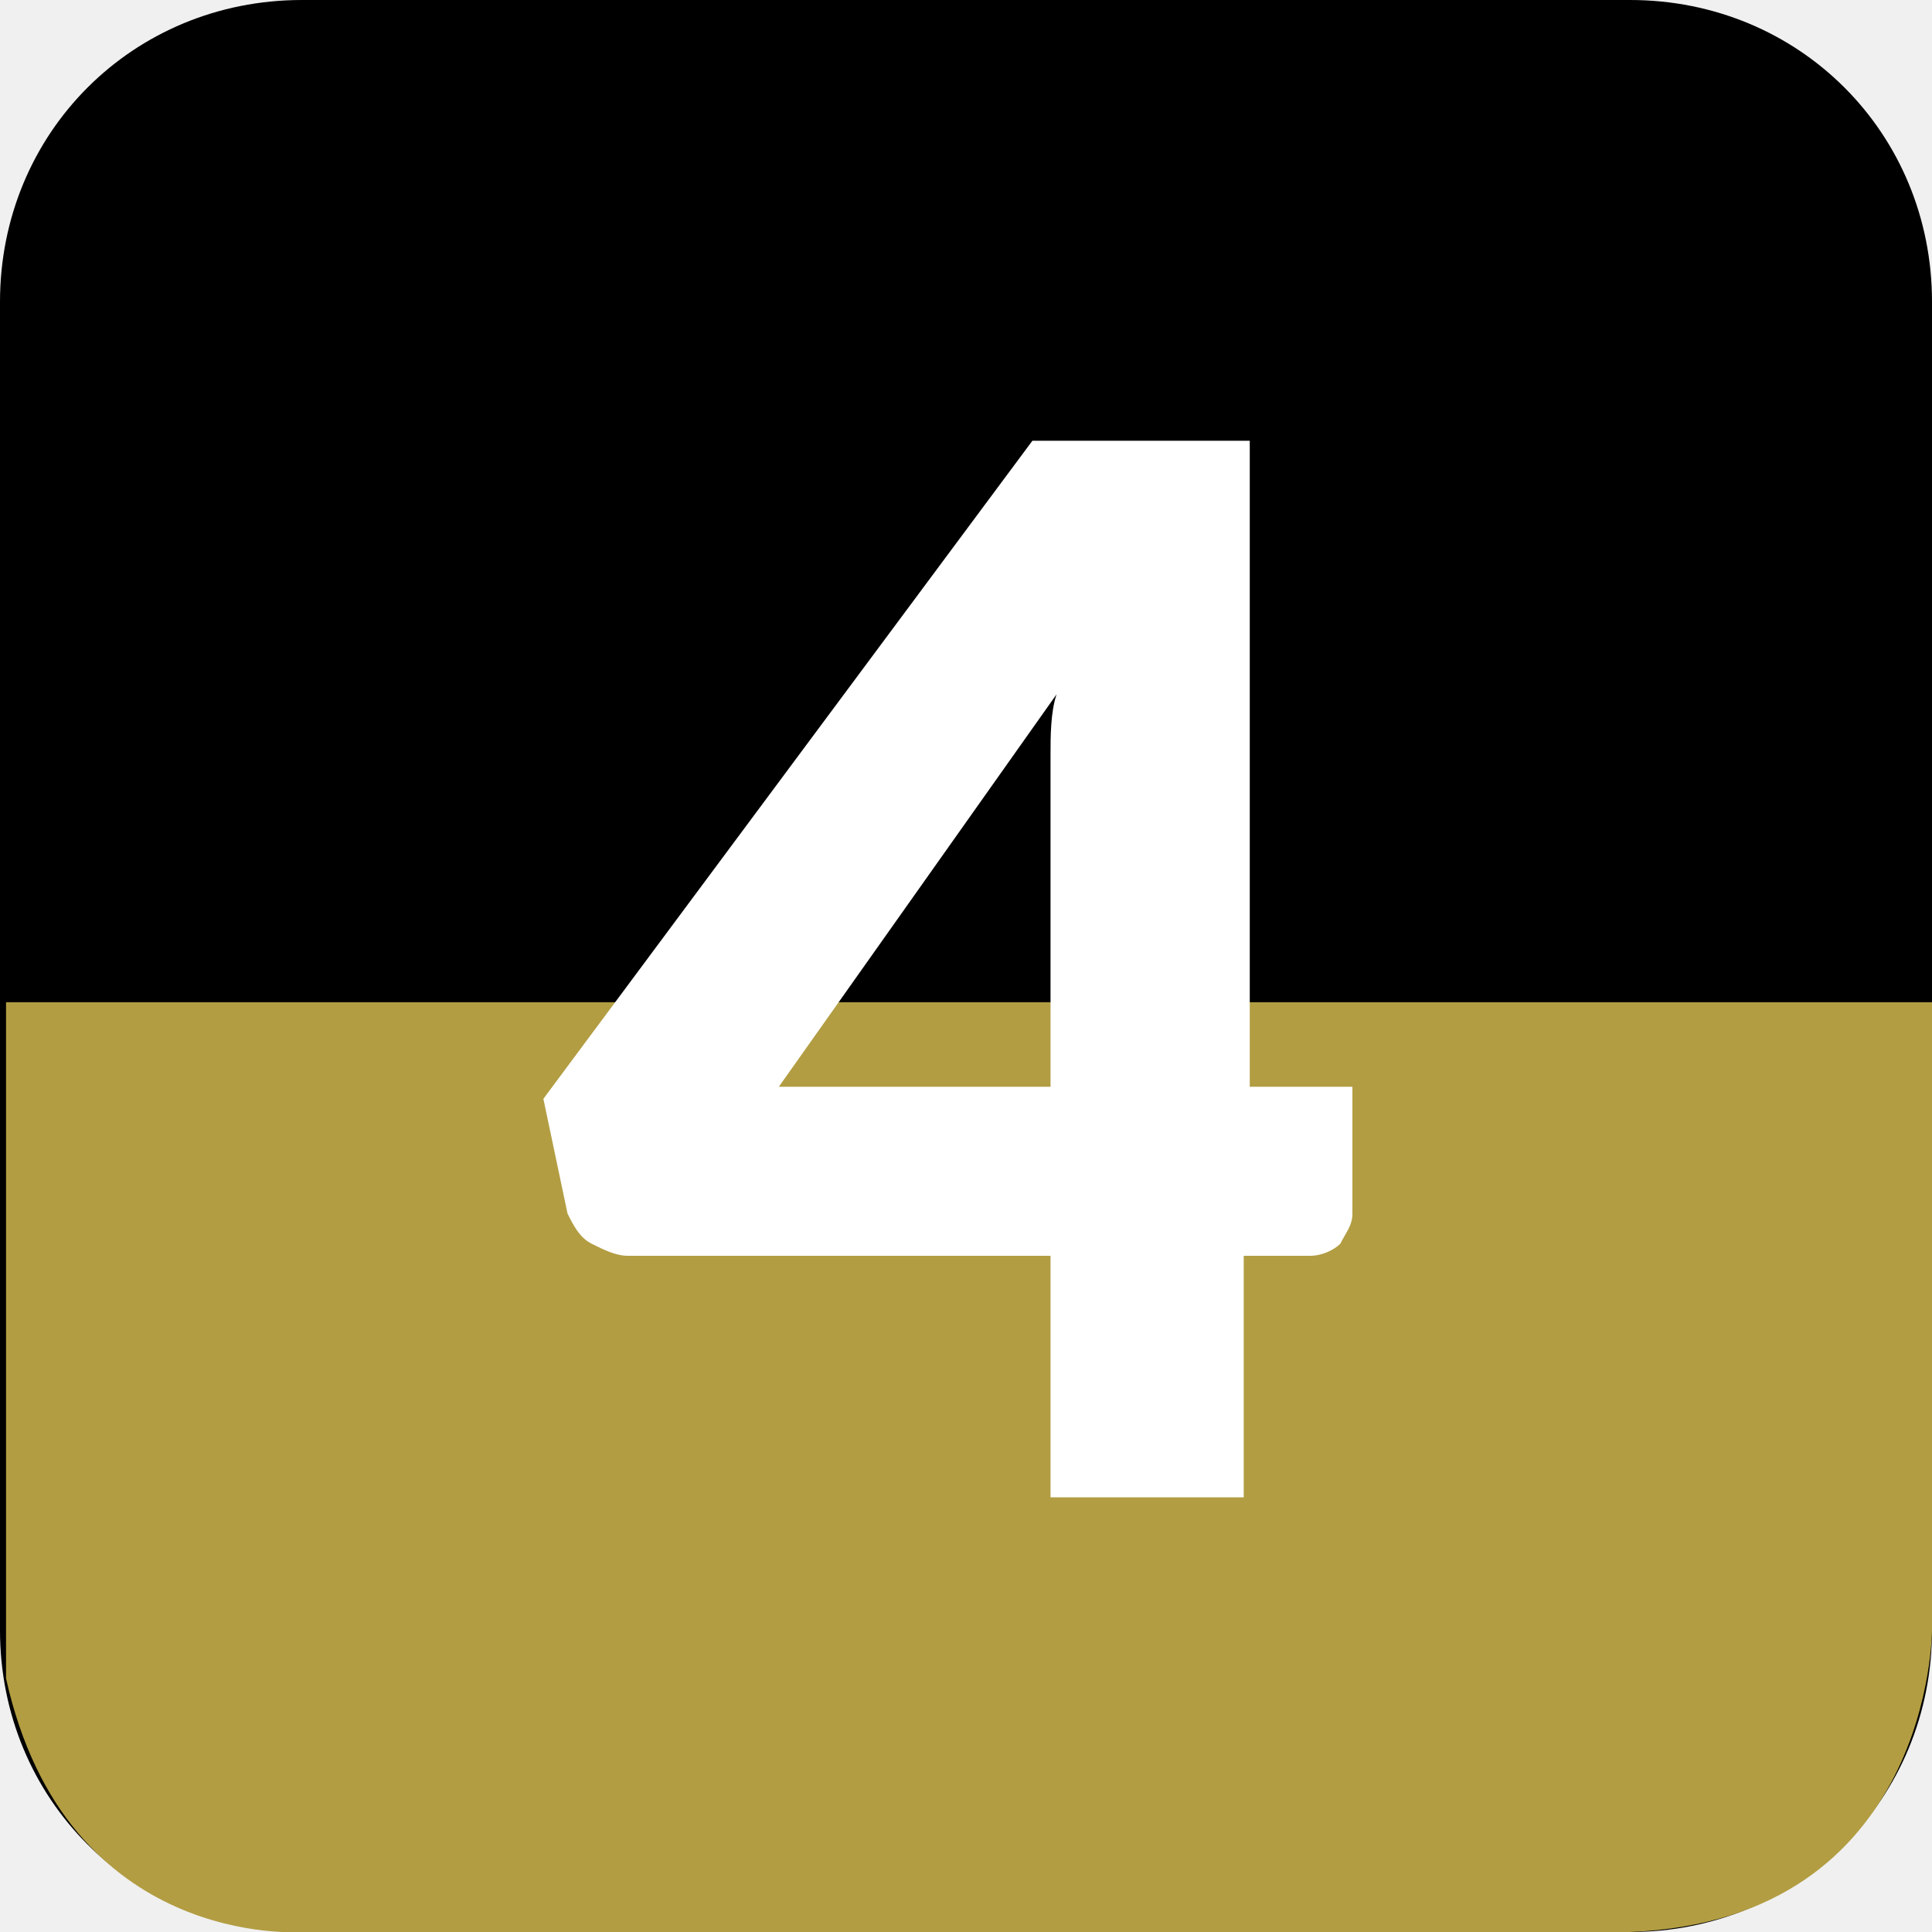
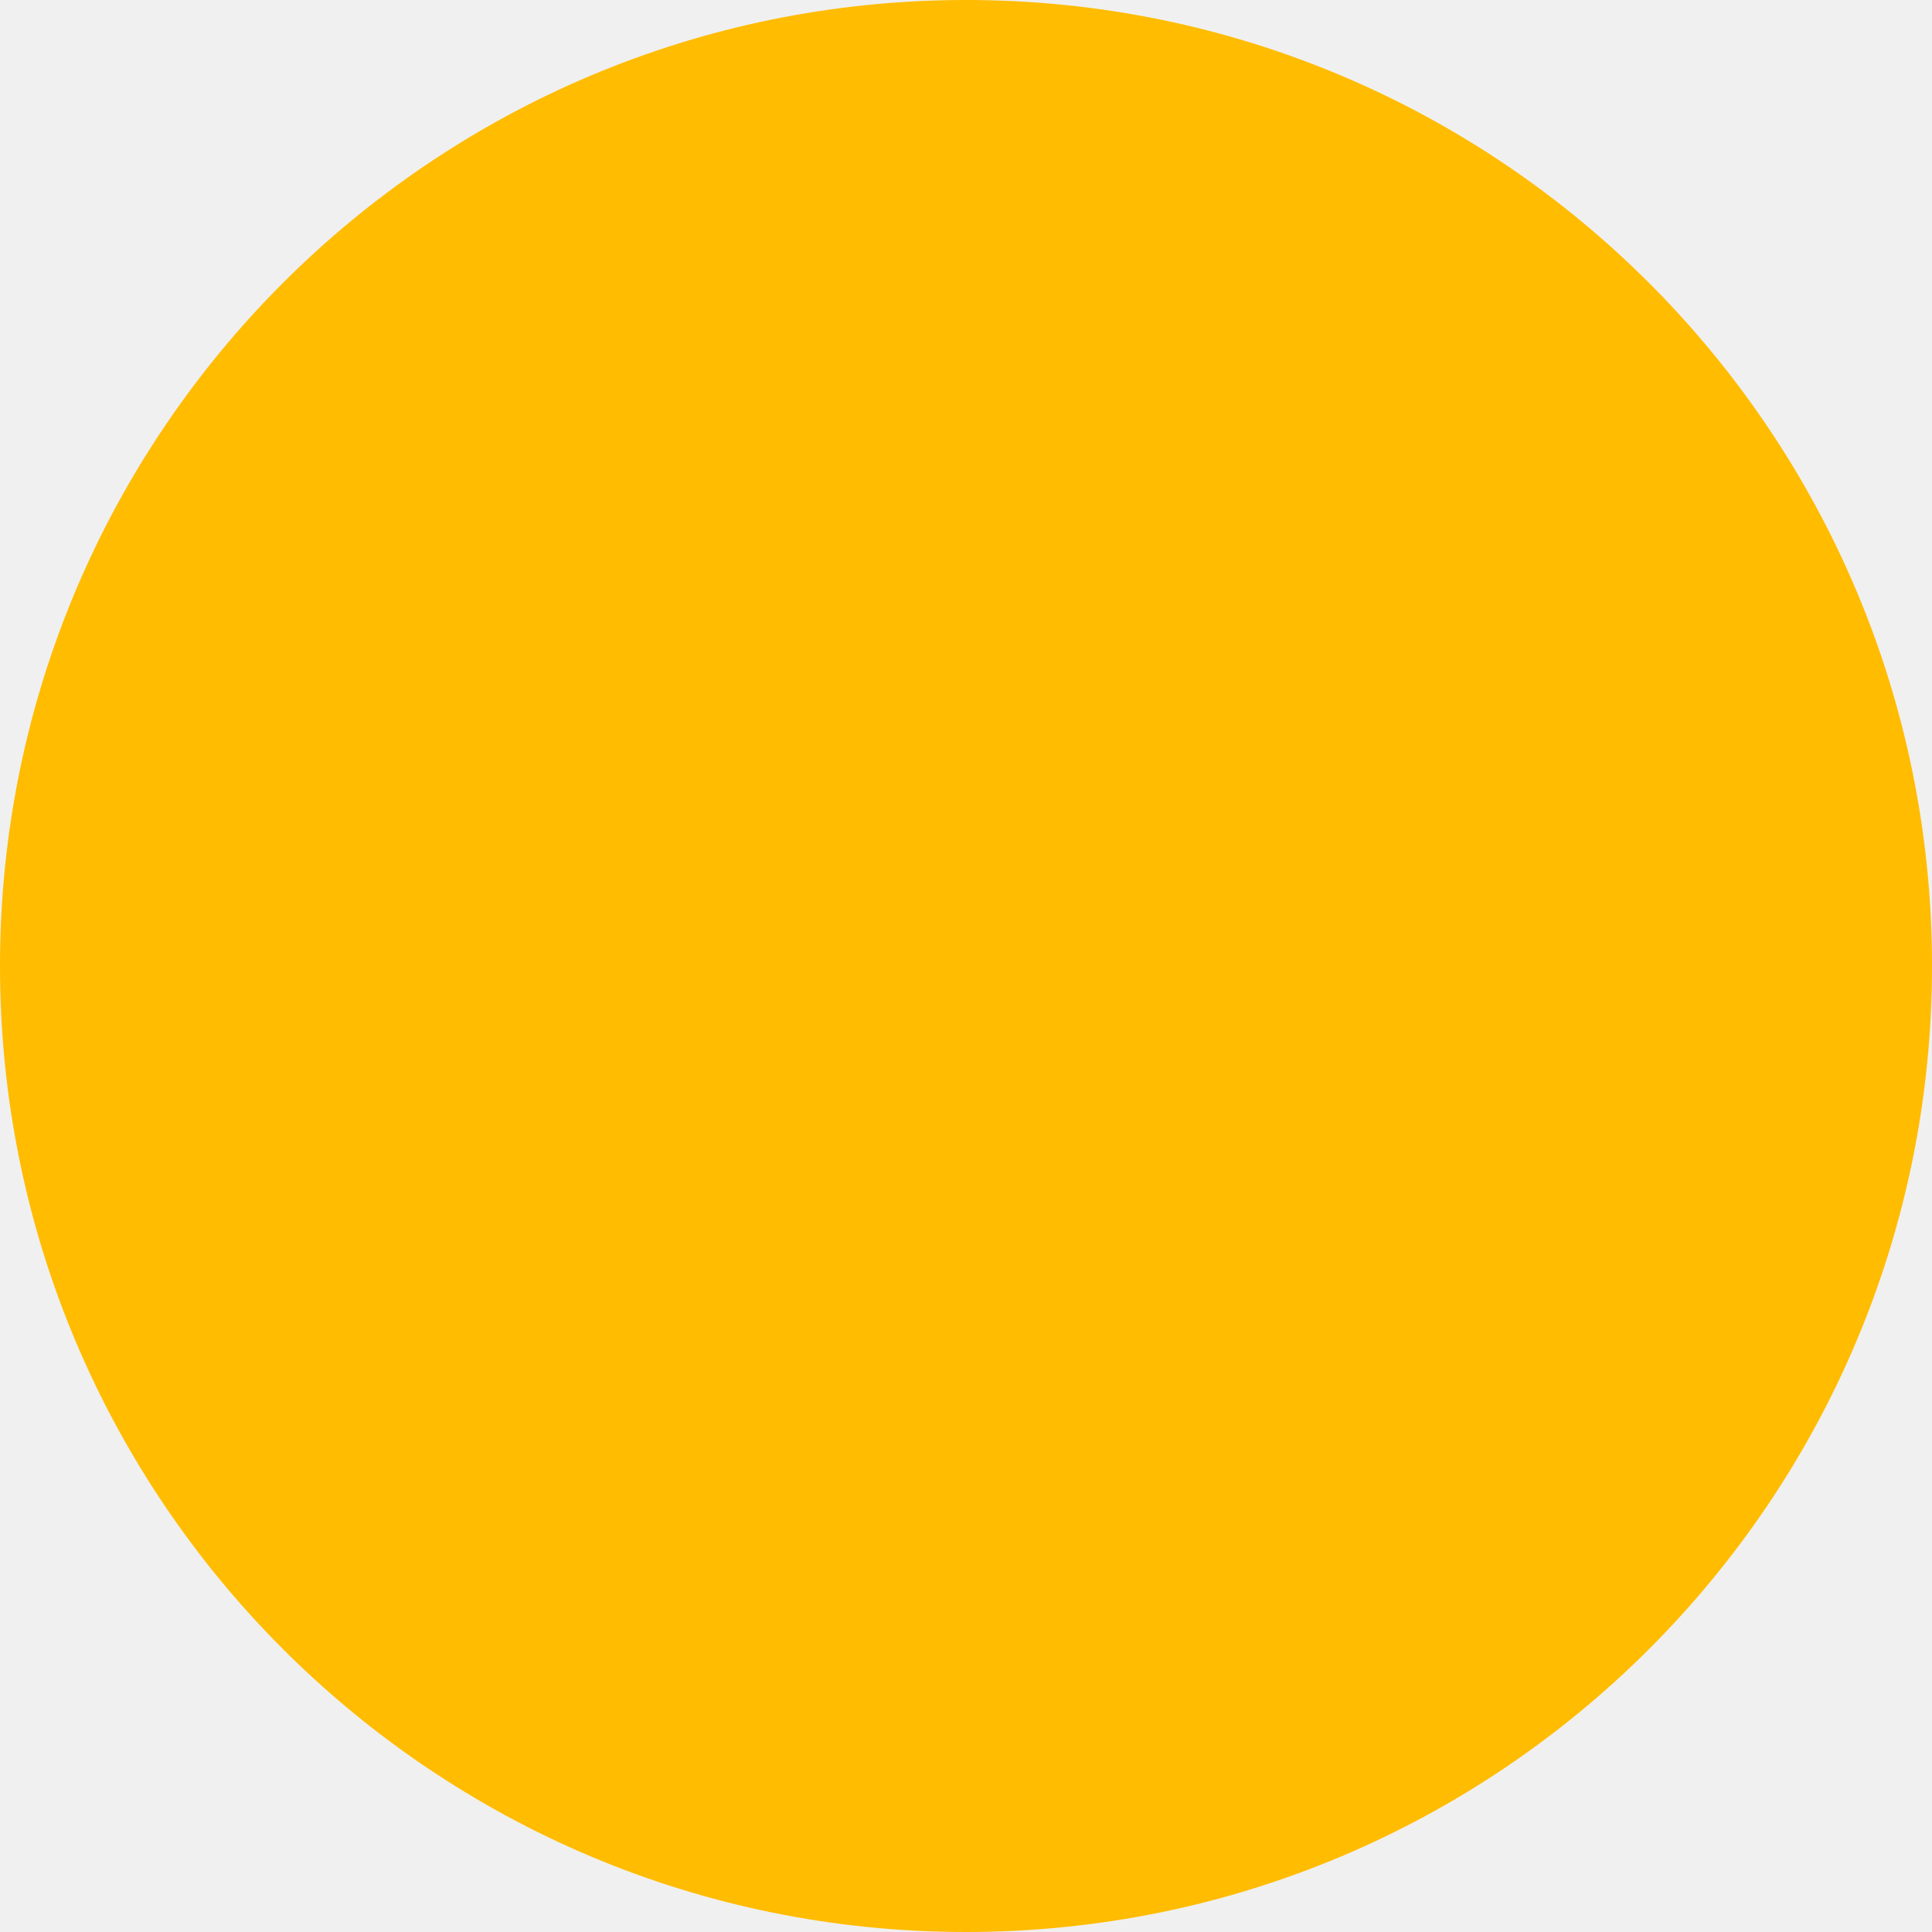
- <svg xmlns="http://www.w3.org/2000/svg" version="1.1" id="Layer_1" x="0px" y="0px" viewBox="0 0 32 32" enable-background="new 0 0 32 32" xml:space="preserve">
-   <g id="_x34_">
-     <path d="M32,27V16V5c0-2.8-2.2-5-5-5L5,0C2.2,0,0,2.2,0,5l0,11l0,11c0,2.8,2.2,5,5,5h22C29.8,32,32,29.8,32,27z" />
-     <path fill="#B29D42" d="M0,16.6h32L32,27c0,0,0,4.8-5,5H5c0,0-3.9,0.3-4.9-4.2V16.6z" />
-     <g>
-       <path fill="#FFFFFF" d="M22.4,18v2.1c0,0.2-0.1,0.3-0.2,0.5c-0.1,0.1-0.3,0.2-0.5,0.2h-1.1v4h-3.2v-4h-7c-0.2,0-0.4-0.1-0.6-0.2    c-0.2-0.1-0.3-0.3-0.4-0.5L9,18.2l8.1-10.9h3.6V18H22.4z M17.4,18v-4.6c0-0.3,0-0.6,0-0.9c0-0.3,0-0.7,0.1-1L12.9,18H17.4z" />
-     </g>
-   </g>
+ <svg xmlns="http://www.w3.org/2000/svg" id="Layer_1" data-name="Layer 1" viewBox="0 0 32 32">
+   <defs>
+     <style>.cls-1{fill:#ffbc00;}</style>
+   </defs>
+   <circle class="cls-1" cx="16" cy="16" r="16" />
</svg>
